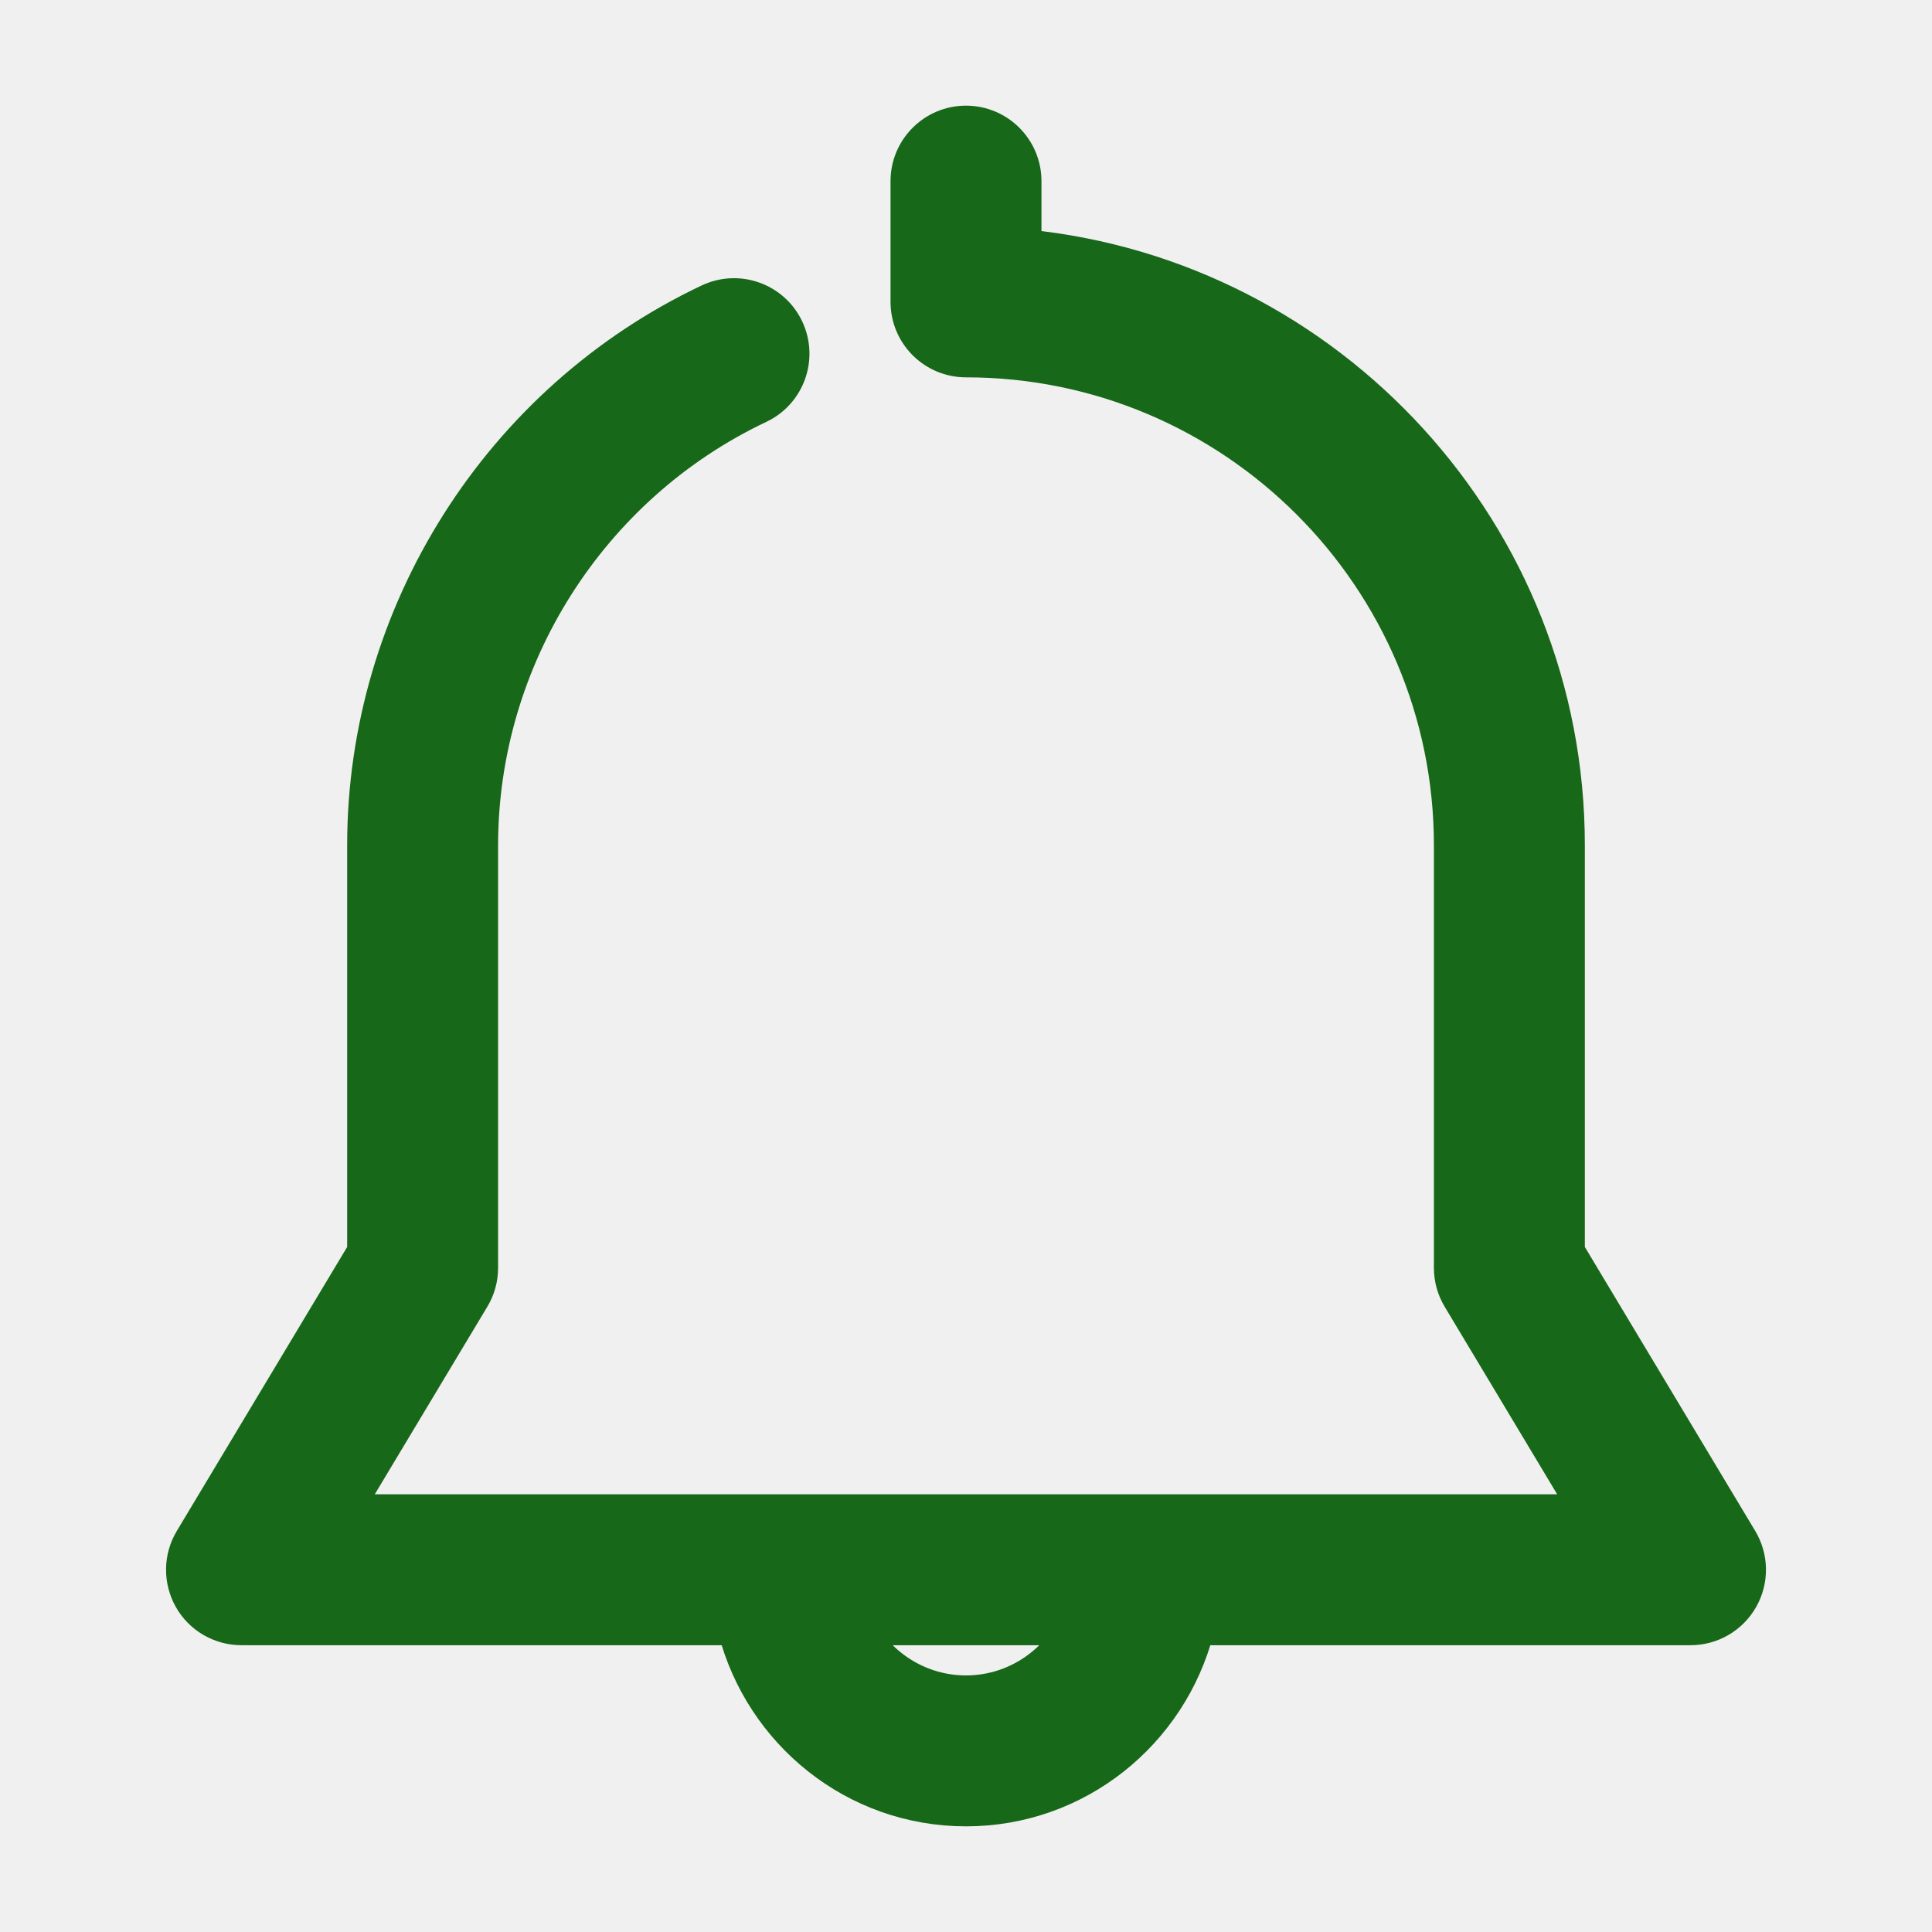
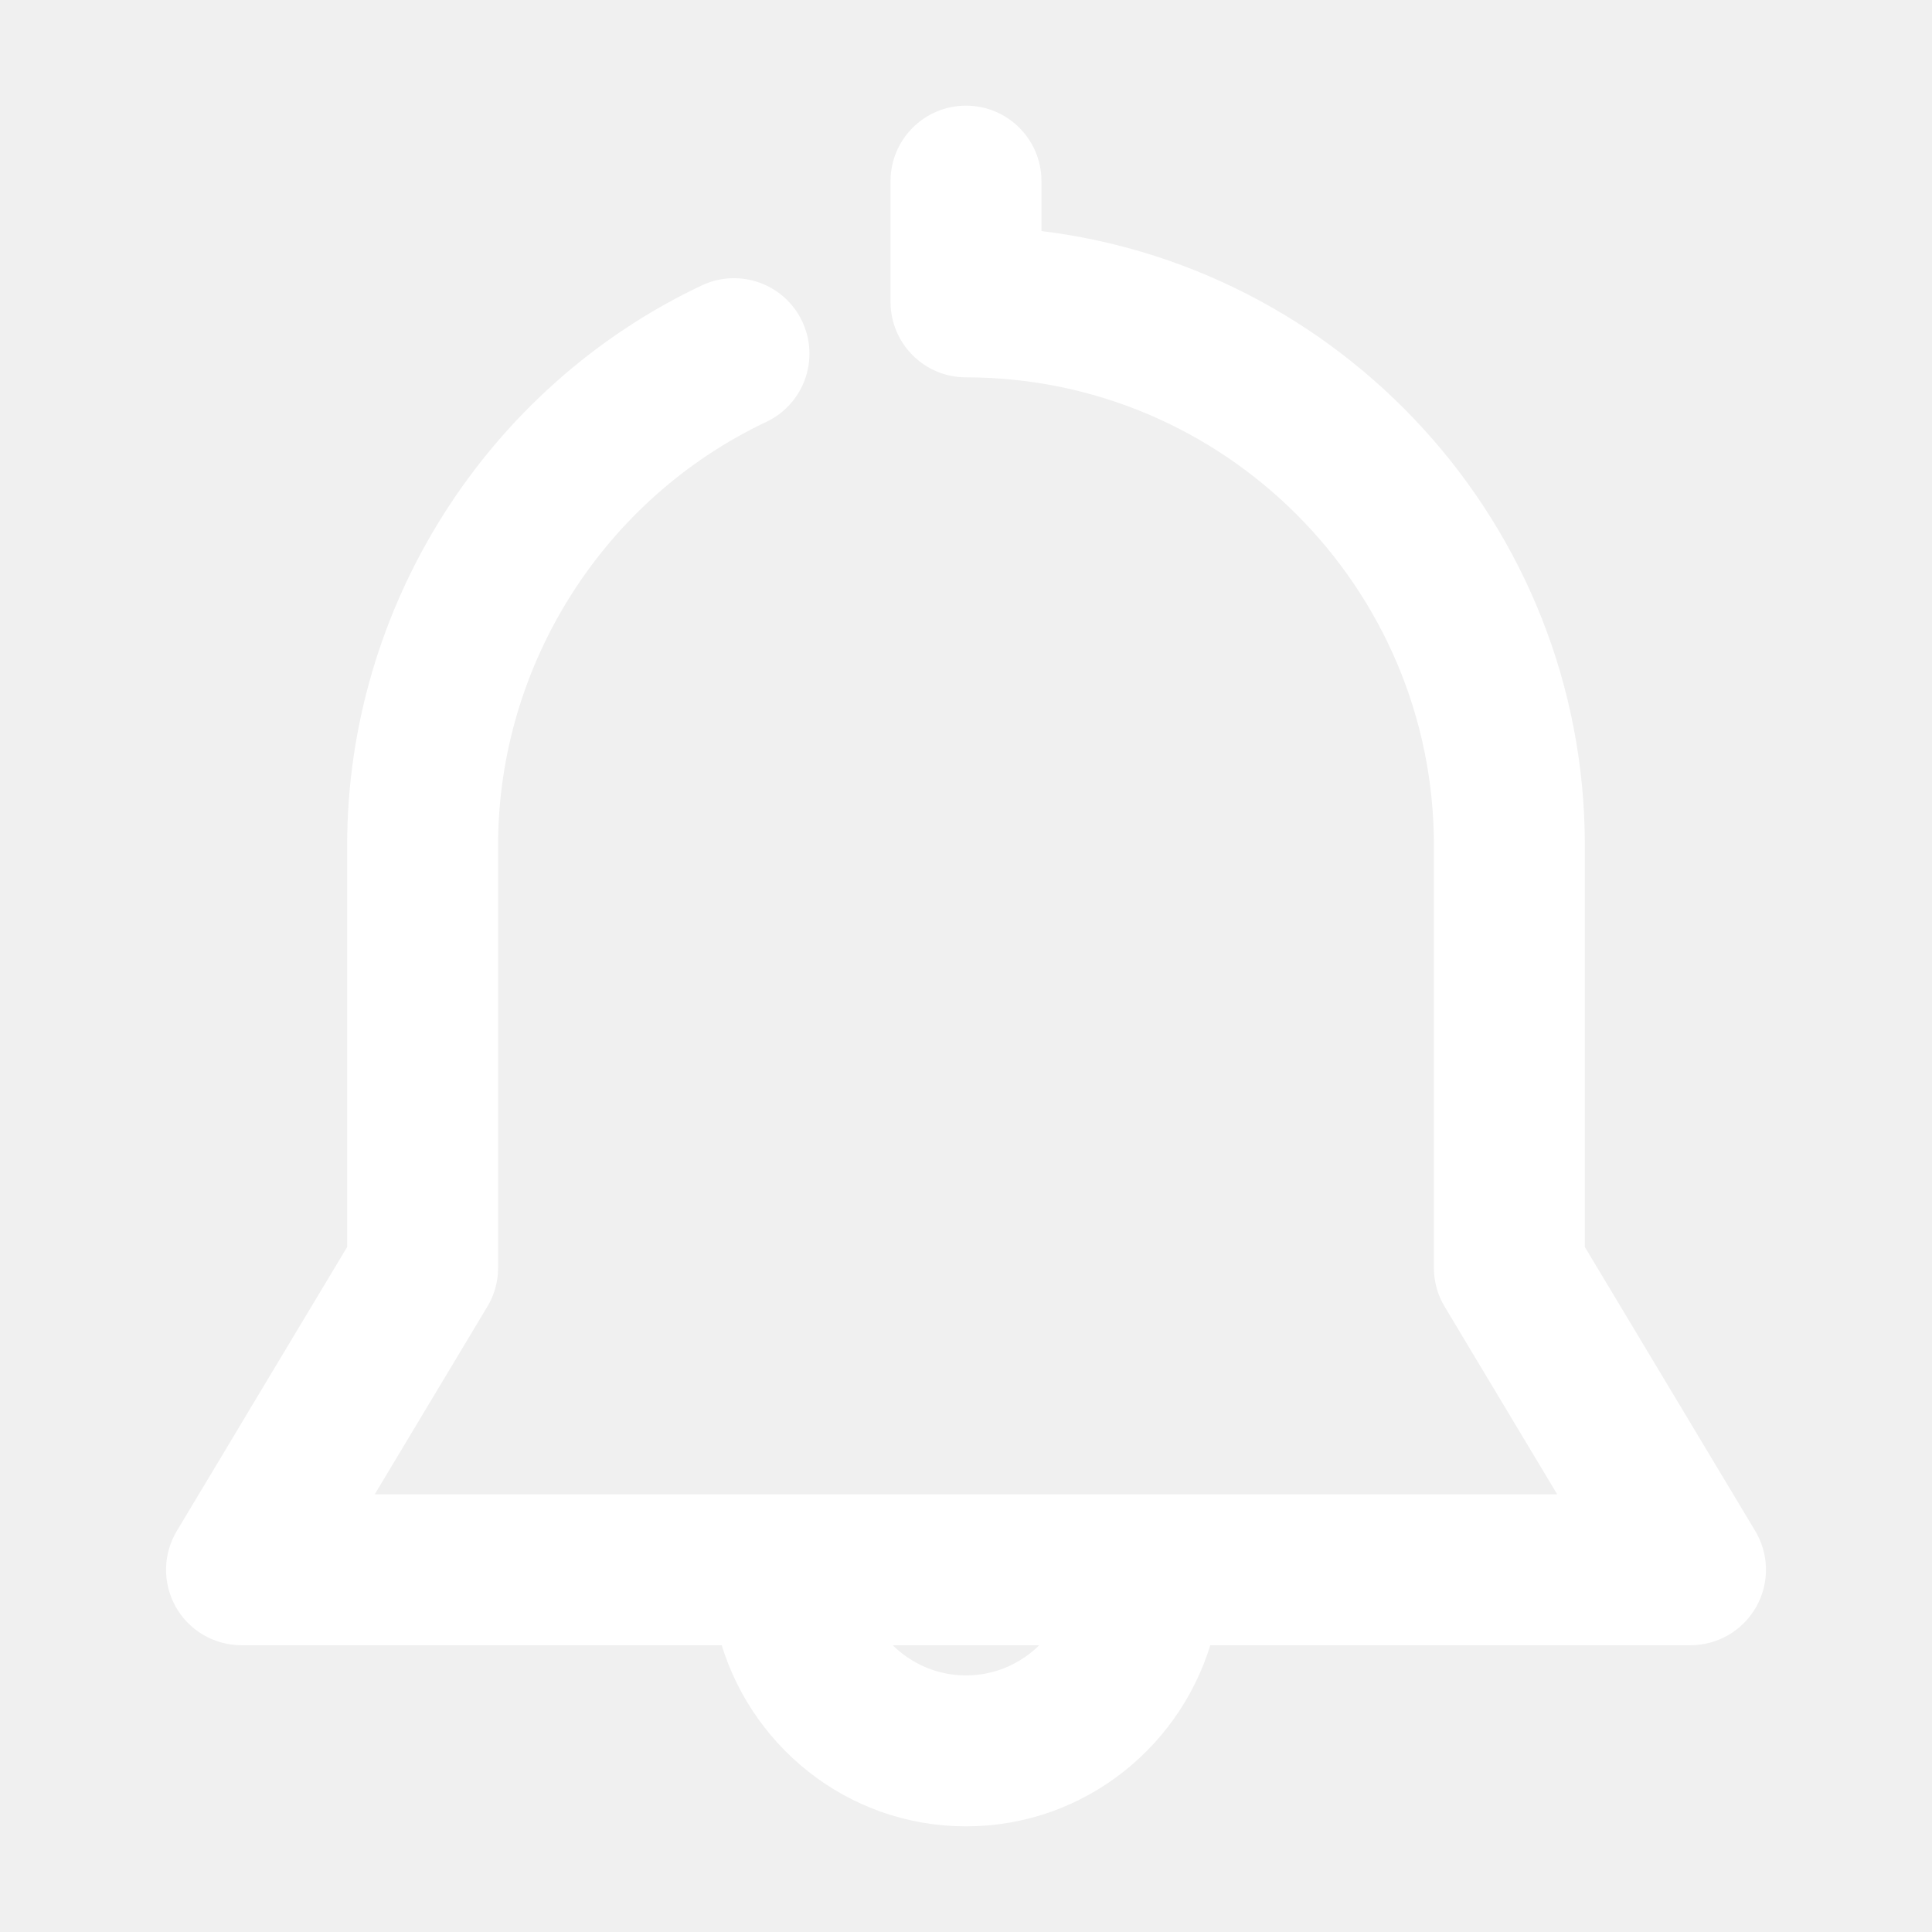
- <svg xmlns="http://www.w3.org/2000/svg" enable-background="new 0 0 32 32" stroke="#176818" stroke-width="0.5" fill="#176818" height="32px" id="Layer_1" version="1.1" viewBox="0 0 32 32" width="32px" xml:space="preserve">
+ <svg xmlns="http://www.w3.org/2000/svg" enable-background="new 0 0 32 32" stroke="#fff" stroke-width="0.5" fill="#fff" height="32px" id="Layer_1" version="1.1" viewBox="0 0 32 32" width="32px" xml:space="preserve">
  <path d="M28.857,25.485L26,20.723V14c0-5.177-3.954-9.446-9-9.949V3c0-0.552-0.448-1-1-1s-1,0.448-1,1v2c0,0.552,0.448,1,1,1  c4.411,0,8,3.589,8,8v7c0,0.182,0.049,0.359,0.143,0.515L26.233,25H5.766l2.091-3.485C7.951,21.359,8,21.182,8,21v-7  c0-3.079,1.8-5.92,4.585-7.238c0.499-0.236,0.712-0.832,0.476-1.332c-0.236-0.499-0.832-0.712-1.332-0.476  C8.249,6.601,6,10.151,6,14v6.723l-2.857,4.763c-0.186,0.309-0.19,0.693-0.013,1.008C3.307,26.807,3.64,27,4,27h8.142  c0.447,1.721,2,3,3.858,3c1.859,0,3.411-1.279,3.858-3H28c0.36,0,0.692-0.193,0.87-0.507C29.048,26.179,29.043,25.794,28.857,25.485  z M16,28c-0.737,0-1.375-0.405-1.722-1h3.443C17.375,27.595,16.737,28,16,28z" />
</svg>
